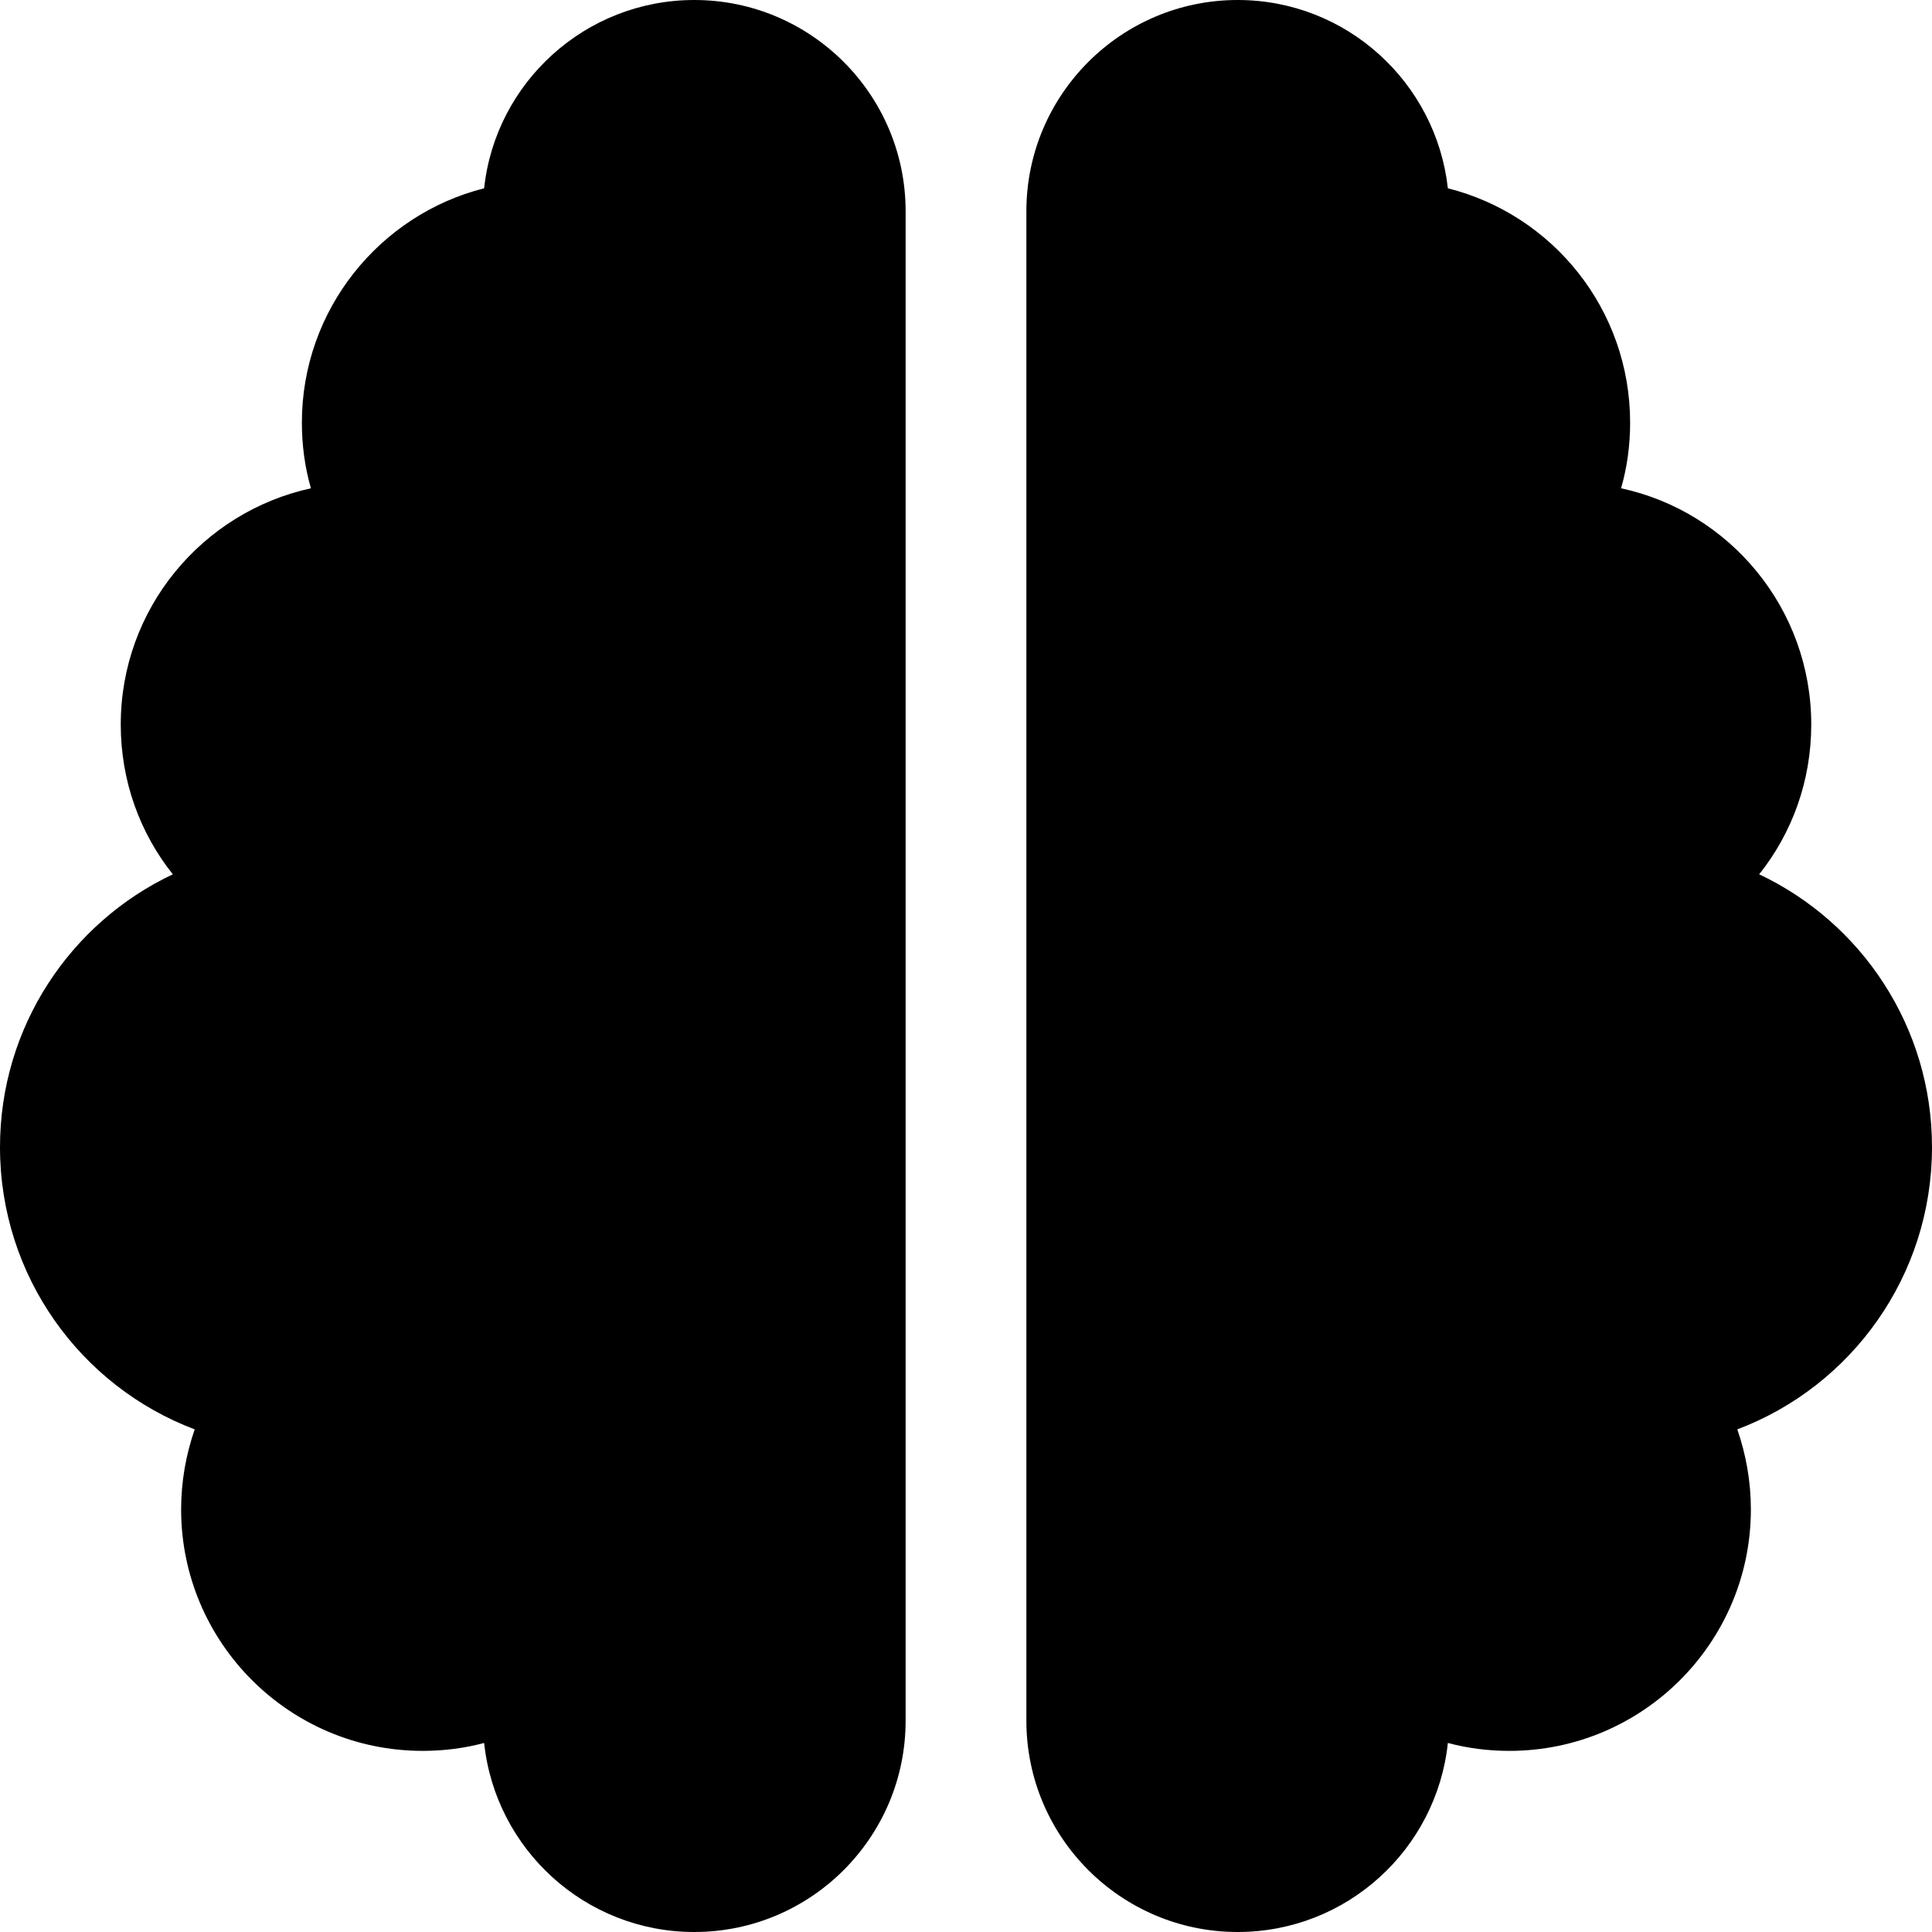
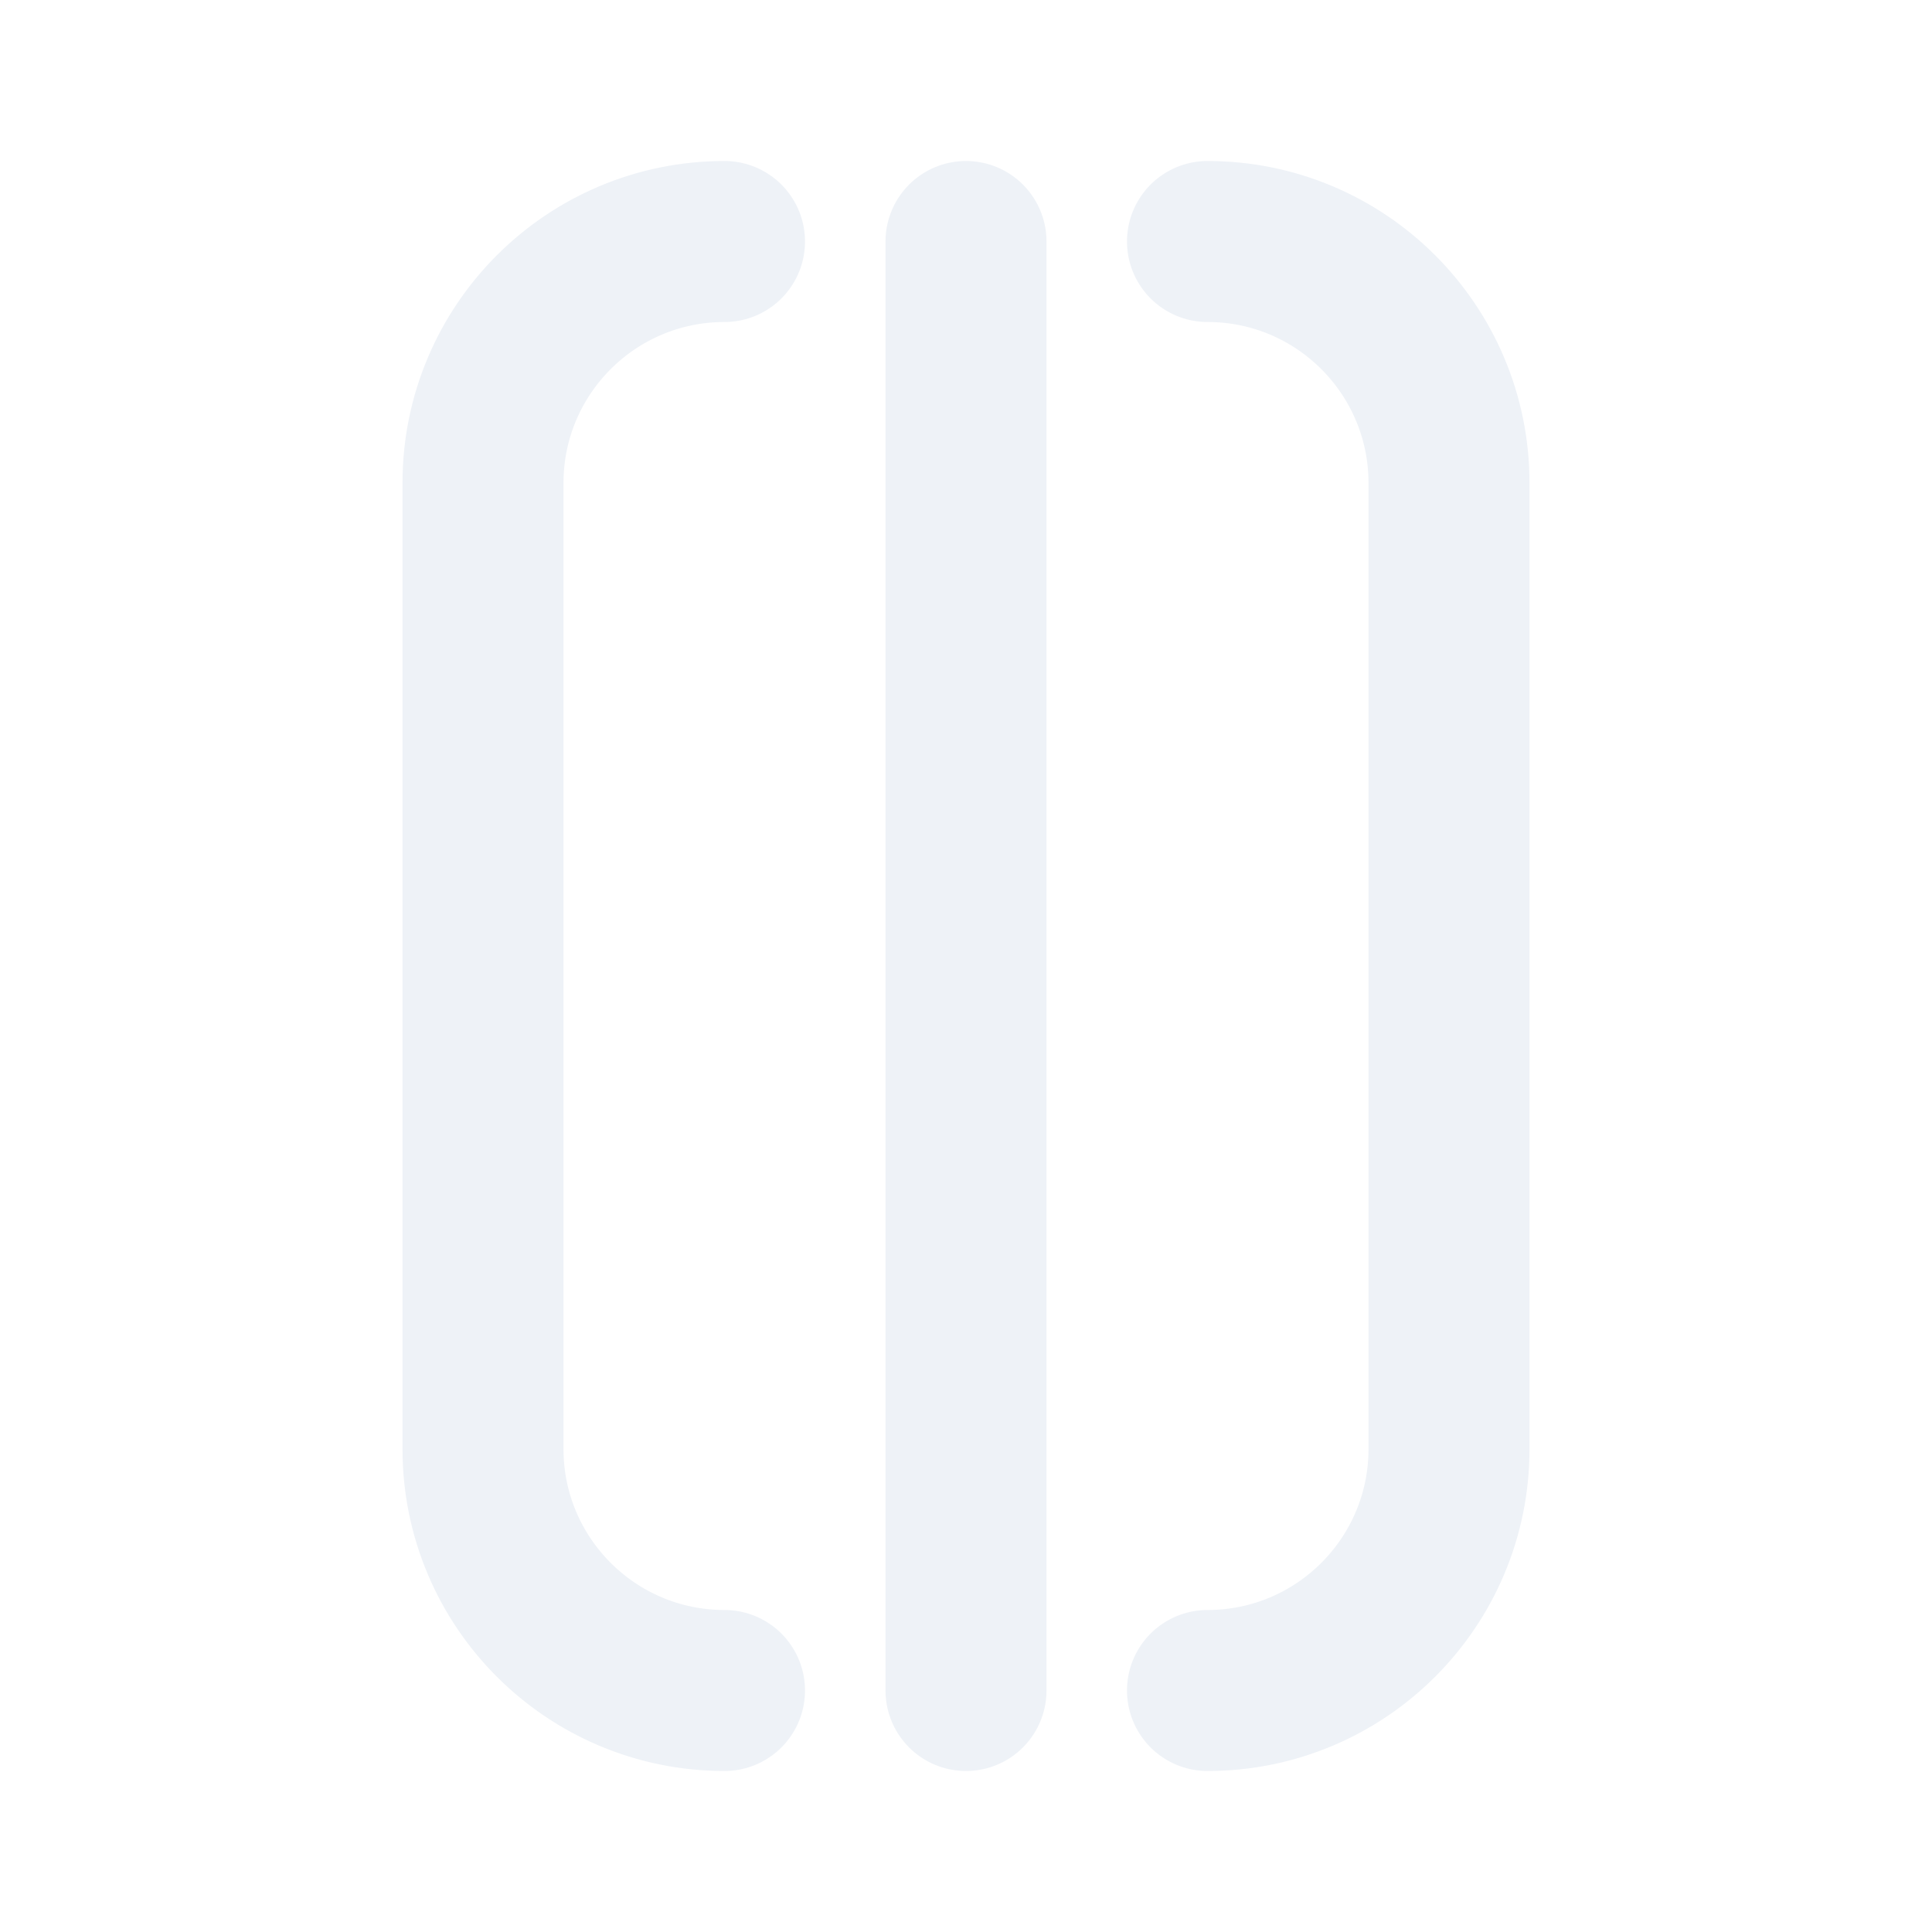
- <svg xmlns="http://www.w3.org/2000/svg" viewBox="0 0 512 512">
-   <path d="M184 0c30.9 0 56 25.1 56 56l0 400c0 30.9-25.1 56-56 56c-28.9 0-52.7-21.9-55.7-50.1c-5.2 1.4-10.7 2.1-16.3 2.1c-35.3 0-64-28.7-64-64c0-7.4 1.3-14.6 3.6-21.2C21.4 367.4 0 338.2 0 304c0-31.9 18.7-59.5 45.8-72.3C37.1 220.8 32 207 32 192c0-30.7 21.6-56.3 50.4-62.6C80.8 123.9 80 118 80 112c0-29.9 20.6-55.1 48.3-62.1C131.3 21.9 155.1 0 184 0zM328 0c28.9 0 52.6 21.9 55.7 49.9c27.8 7 48.3 32.1 48.3 62.1c0 6-.8 11.9-2.4 17.4c28.8 6.2 50.4 31.9 50.4 62.6c0 15-5.1 28.8-13.8 39.7C493.3 244.5 512 272.1 512 304c0 34.2-21.4 63.4-51.6 74.8c2.3 6.6 3.6 13.8 3.6 21.2c0 35.3-28.7 64-64 64c-5.6 0-11.1-.7-16.3-2.1c-3 28.2-26.8 50.1-55.7 50.1c-30.9 0-56-25.1-56-56l0-400c0-30.9 25.1-56 56-56z" />
+ <svg xmlns="http://www.w3.org/2000/svg" viewBox="0 0 24 24" fill="none" stroke="#eef2f7" stroke-width="2" stroke-linecap="round" stroke-linejoin="round">
+   <path d="M9 3a3 3 0 0 0-3 3v12a3 3 0 0 0 3 3" />
+   <path d="M15 3a3 3 0 0 1 3 3v12a3 3 0 0 1-3 3" />
+   <path d="M12 3v18" />
</svg>
